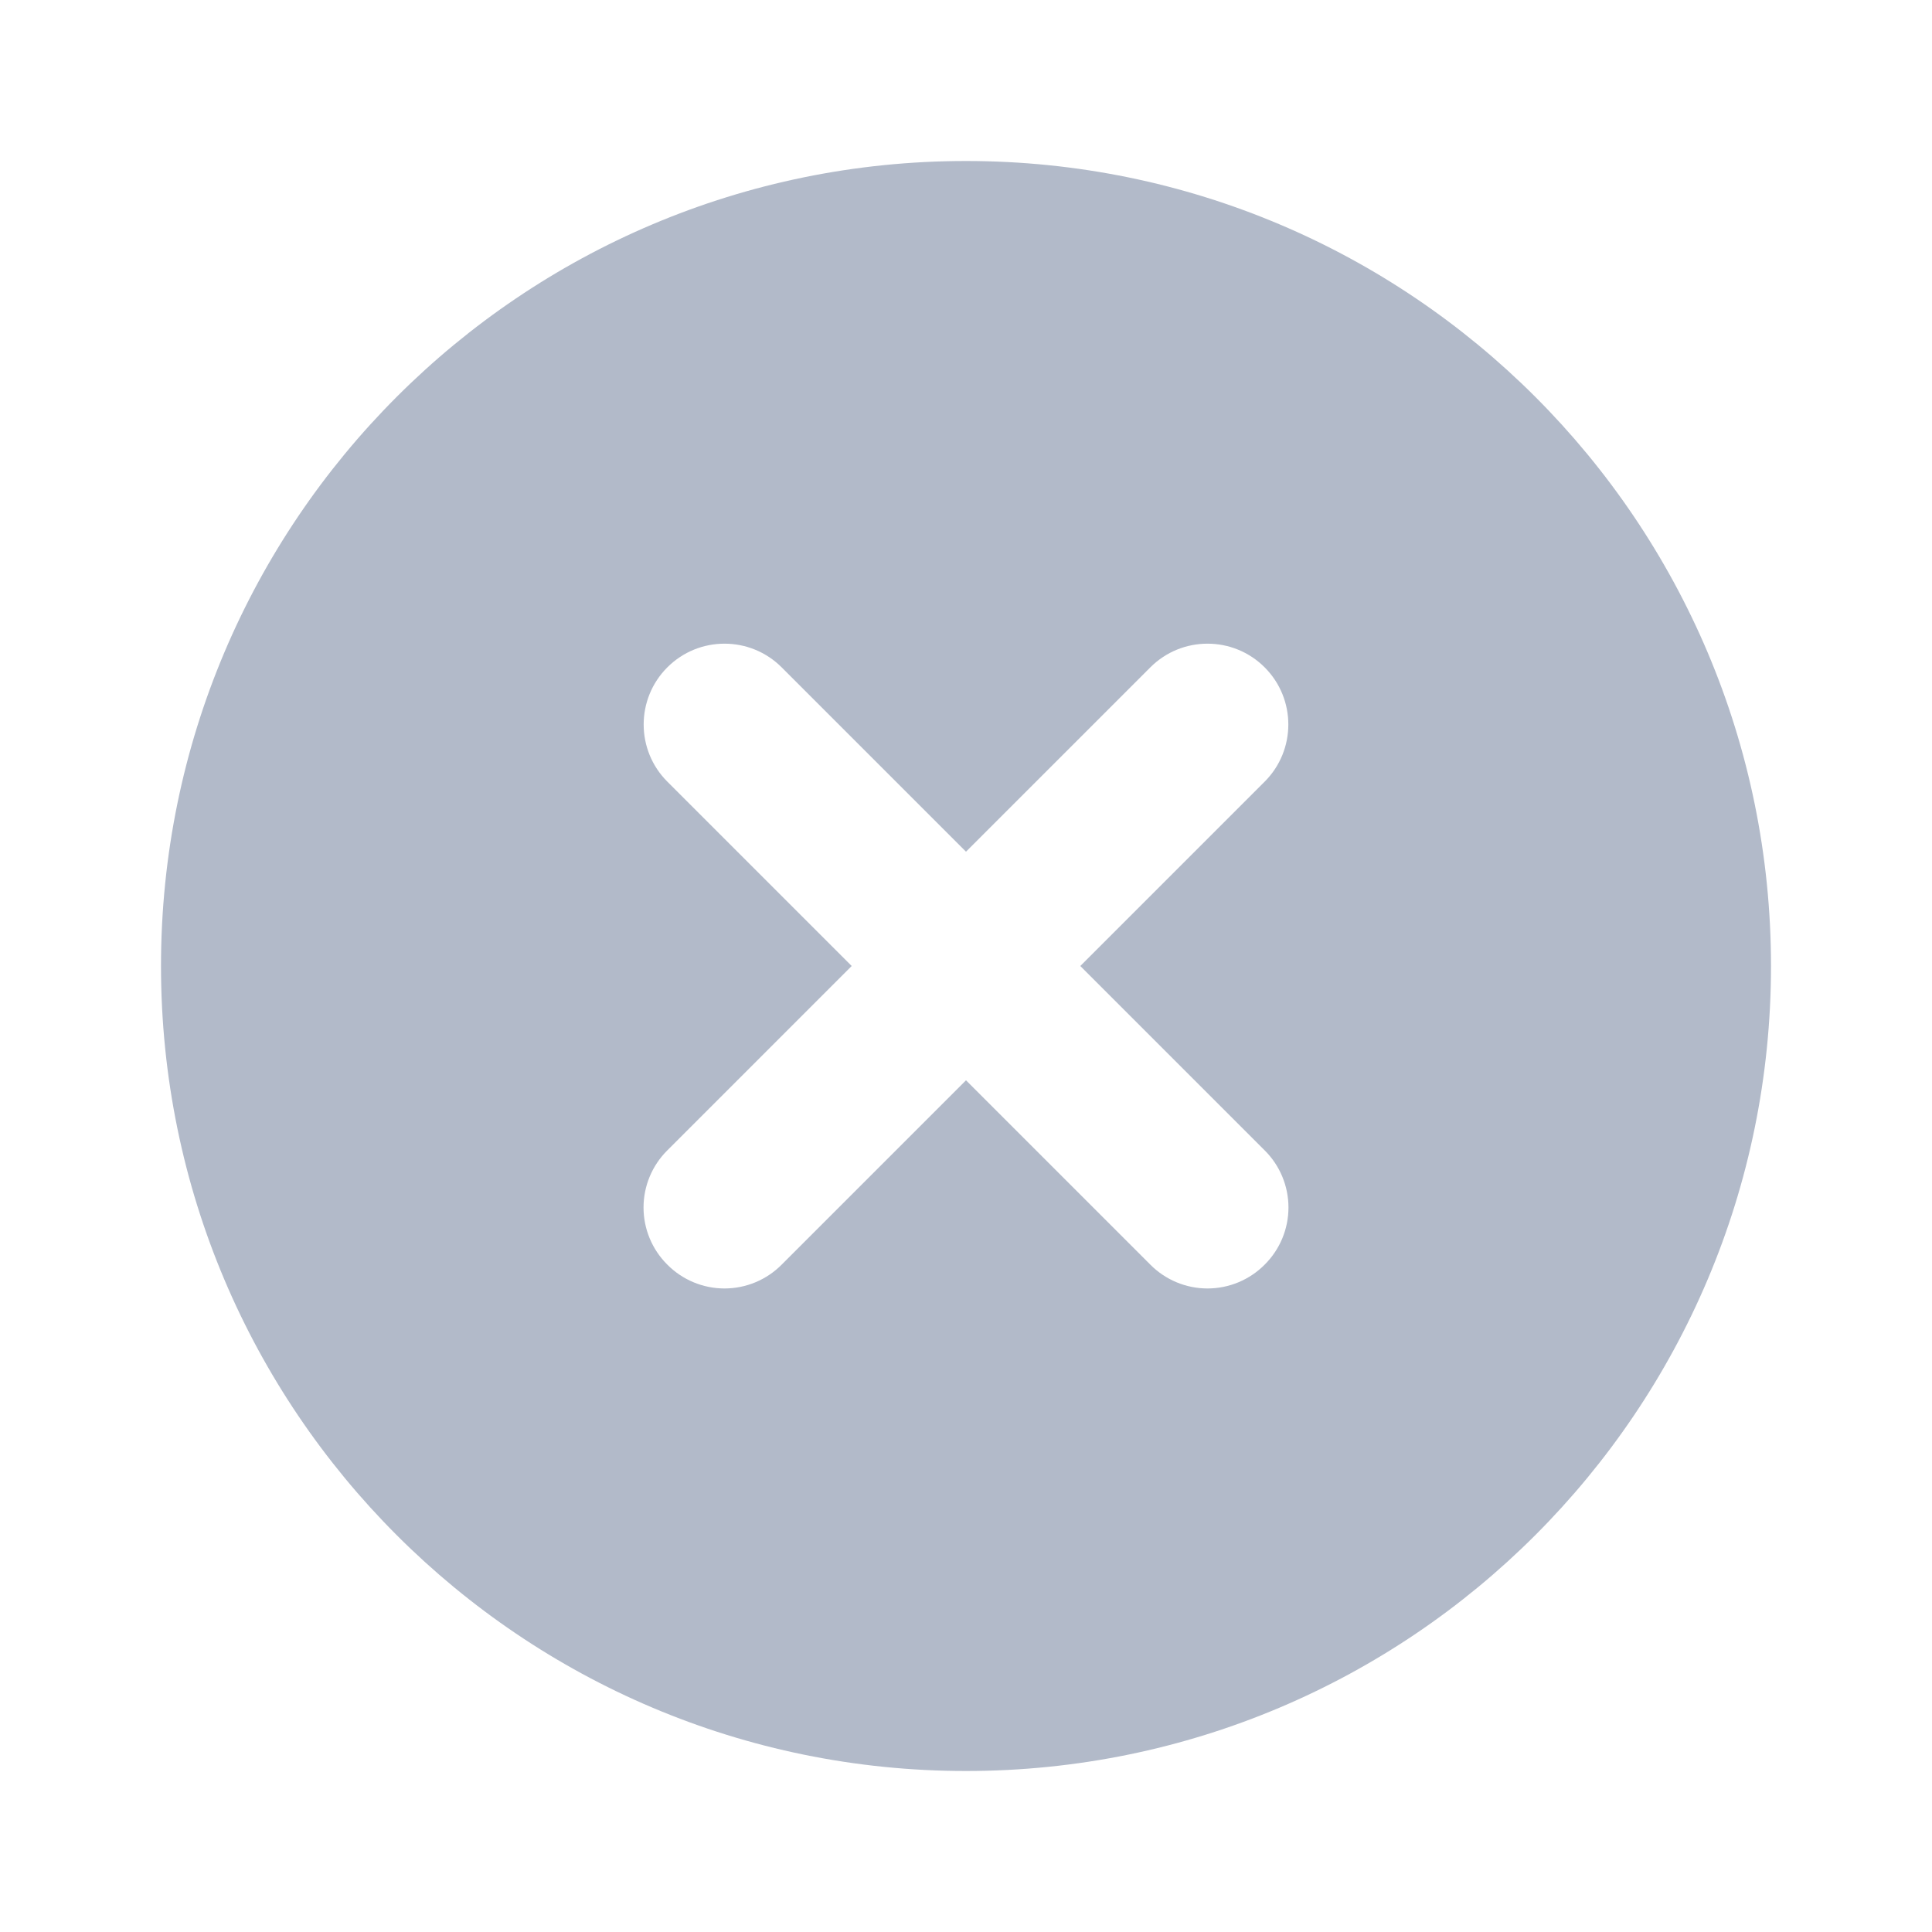
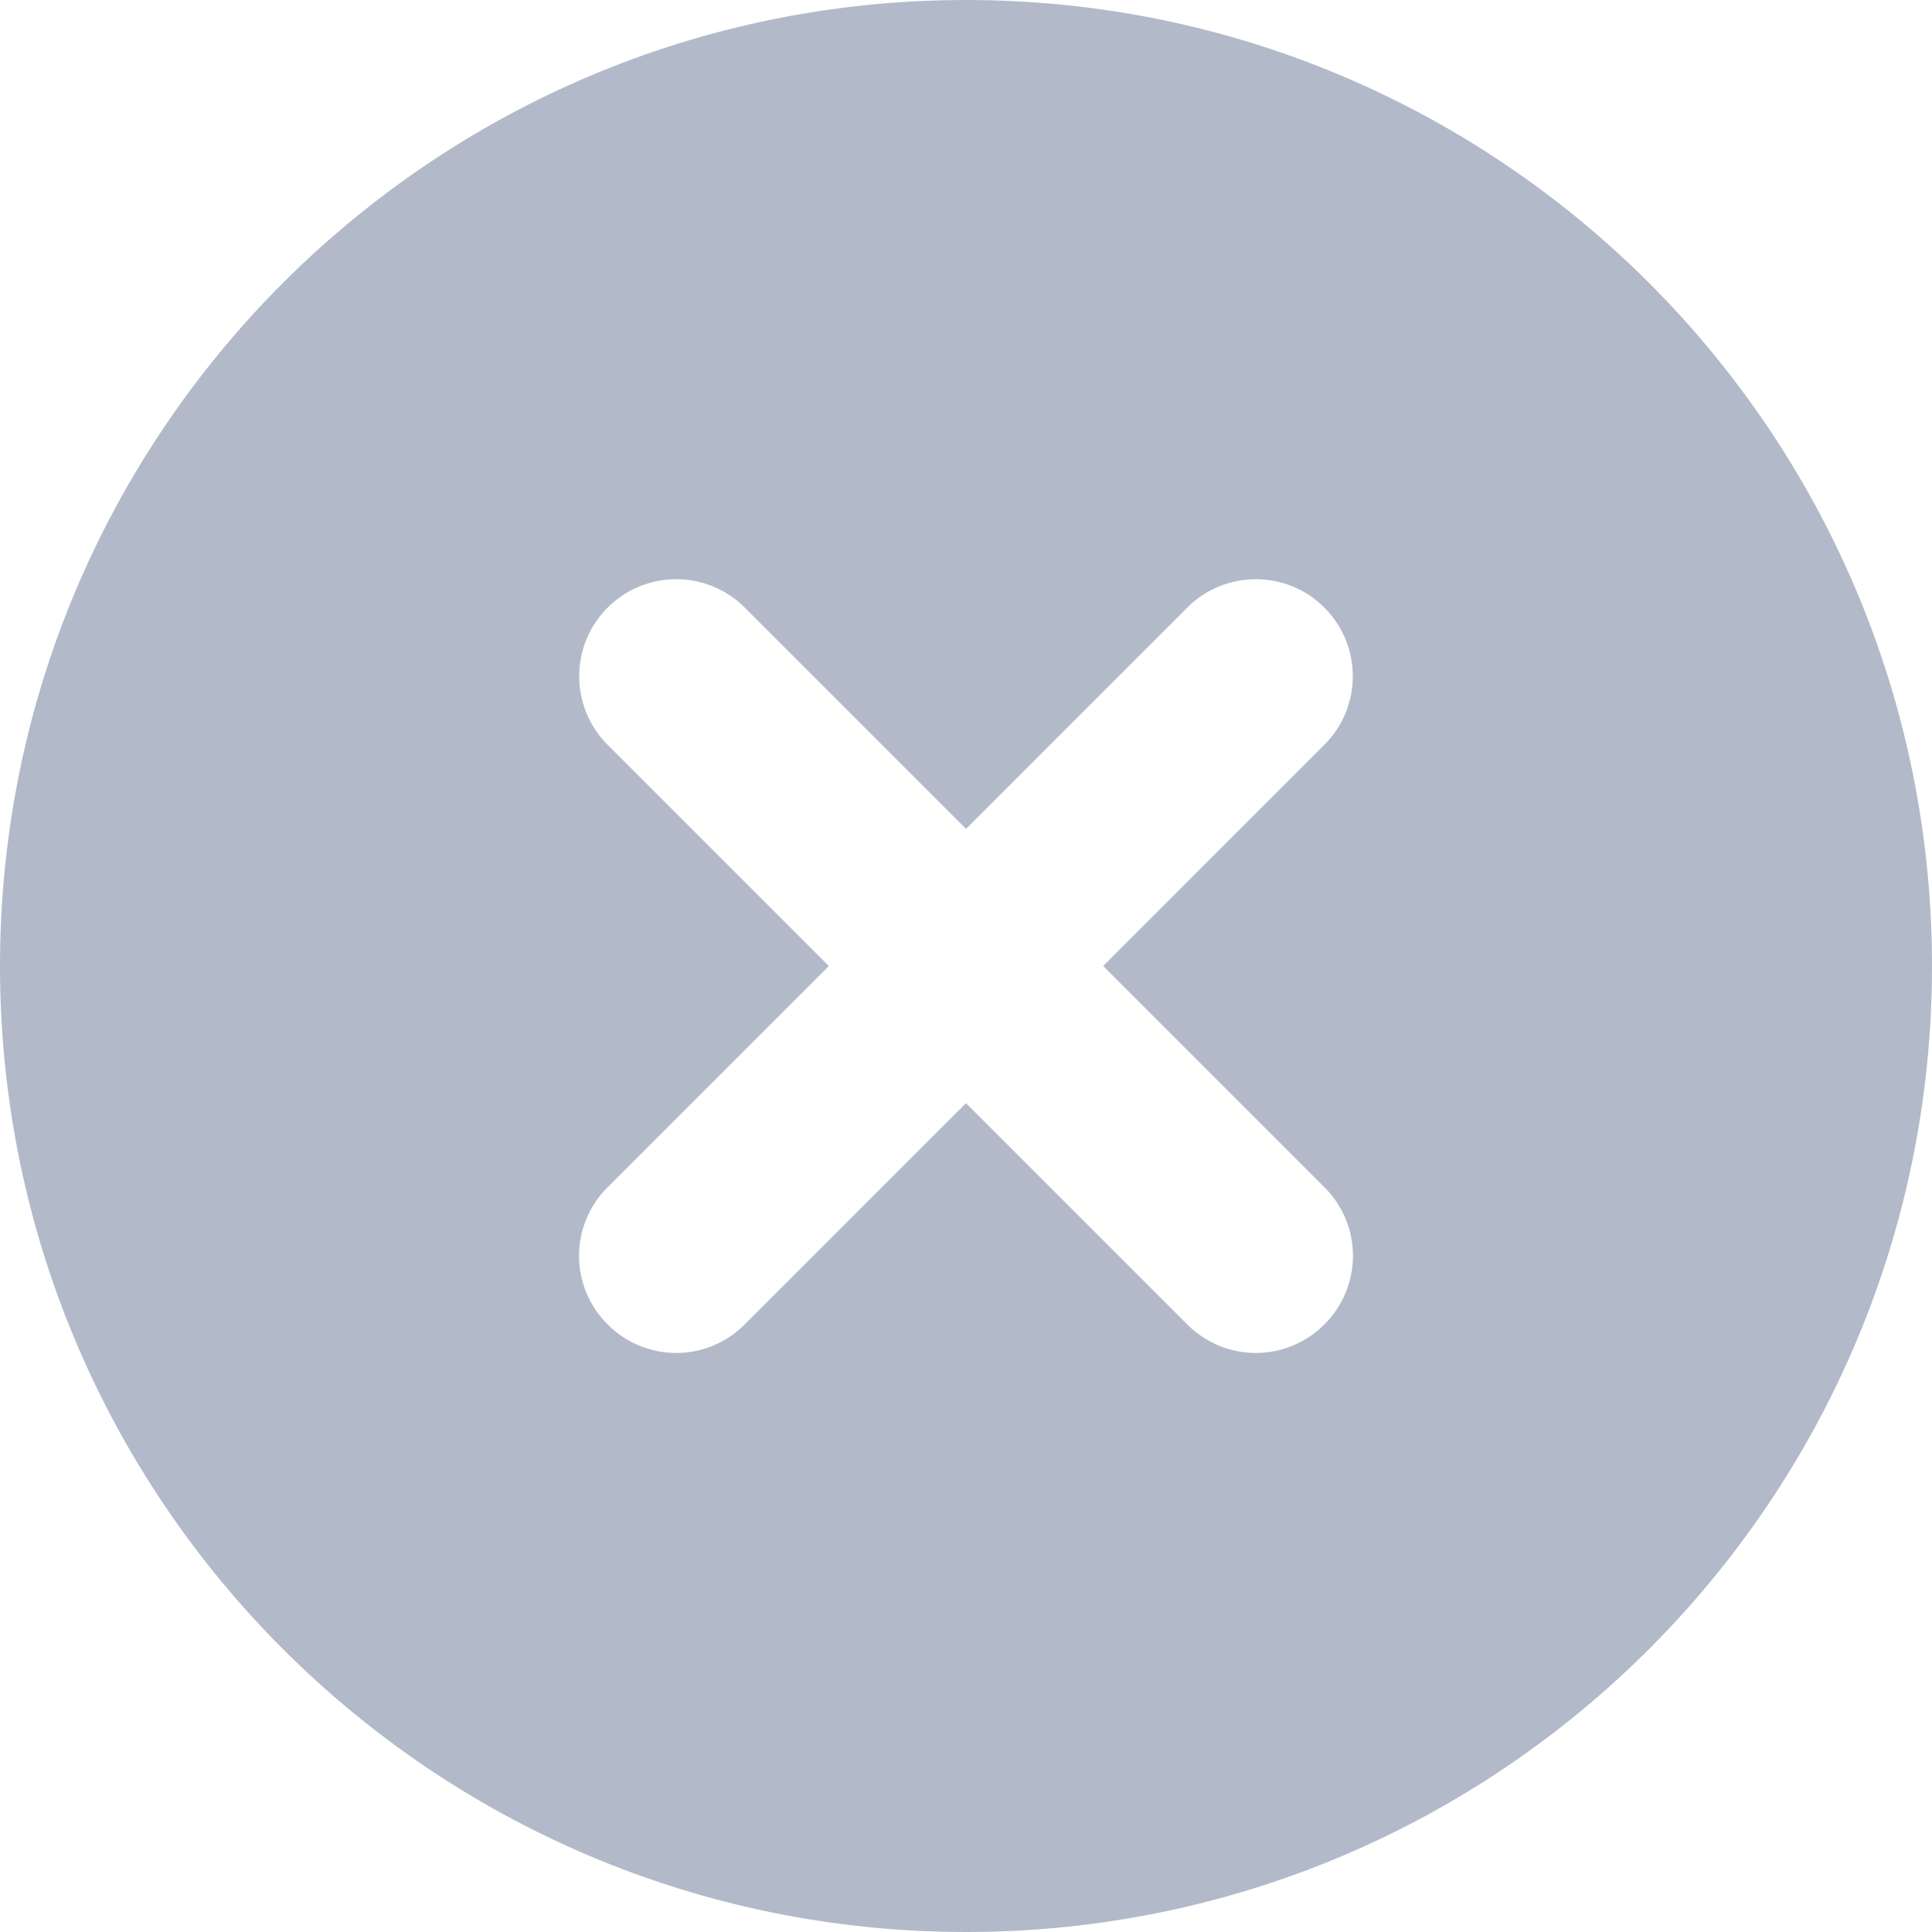
- <svg xmlns="http://www.w3.org/2000/svg" fill="#b2bac9" width="800px" height="800px" viewBox="0 0 24 24" id="cross-circle" class="icon glyph">
-   <g id="SVGRepo_bgCarrier" stroke-width="0" />
-   <g id="SVGRepo_tracerCarrier" stroke-linecap="round" stroke-linejoin="round" />
-   <g id="SVGRepo_iconCarrier">
-     <path d="M12,2A10,10,0,1,0,22,12,10,10,0,0,0,12,2Zm3.71,12.29a1,1,0,0,1,0,1.42,1,1,0,0,1-1.42,0L12,13.42,9.71,15.71a1,1,0,0,1-1.42,0,1,1,0,0,1,0-1.42L10.58,12,8.29,9.71A1,1,0,0,1,9.71,8.29L12,10.58l2.29-2.29a1,1,0,0,1,1.42,1.42L13.42,12Z" />
+ <svg xmlns="http://www.w3.org/2000/svg" fill="#b2bac9" width="666.667" height="666.667" viewBox="0 0 20 20" id="cross-circle" class="icon glyph" version="1.1">
+   <defs id="defs1356" />
+   <g id="SVGRepo_bgCarrier" stroke-width="0" transform="translate(-2,-2)" />
+   <g id="SVGRepo_tracerCarrier" stroke-linecap="round" stroke-linejoin="round" transform="translate(-2,-2)" />
+   <g id="SVGRepo_iconCarrier" transform="translate(-2,-2)">
+     <path d="M 12,2 A 10,10 0 1 0 22,12 10,10 0 0 0 12,2 Z m 3.71,12.29 a 1,1 0 0 1 0,1.42 1,1 0 0 1 -1.42,0 L 12,13.42 9.71,15.71 a 1,1 0 0 1 -1.42,0 1,1 0 0 1 0,-1.42 L 10.58,12 8.29,9.71 A 1.004,1.004 0 0 1 9.71,8.29 L 12,10.58 14.29,8.29 a 1.004,1.004 0 0 1 1.42,1.42 L 13.42,12 Z" id="path1350" />
  </g>
</svg>
